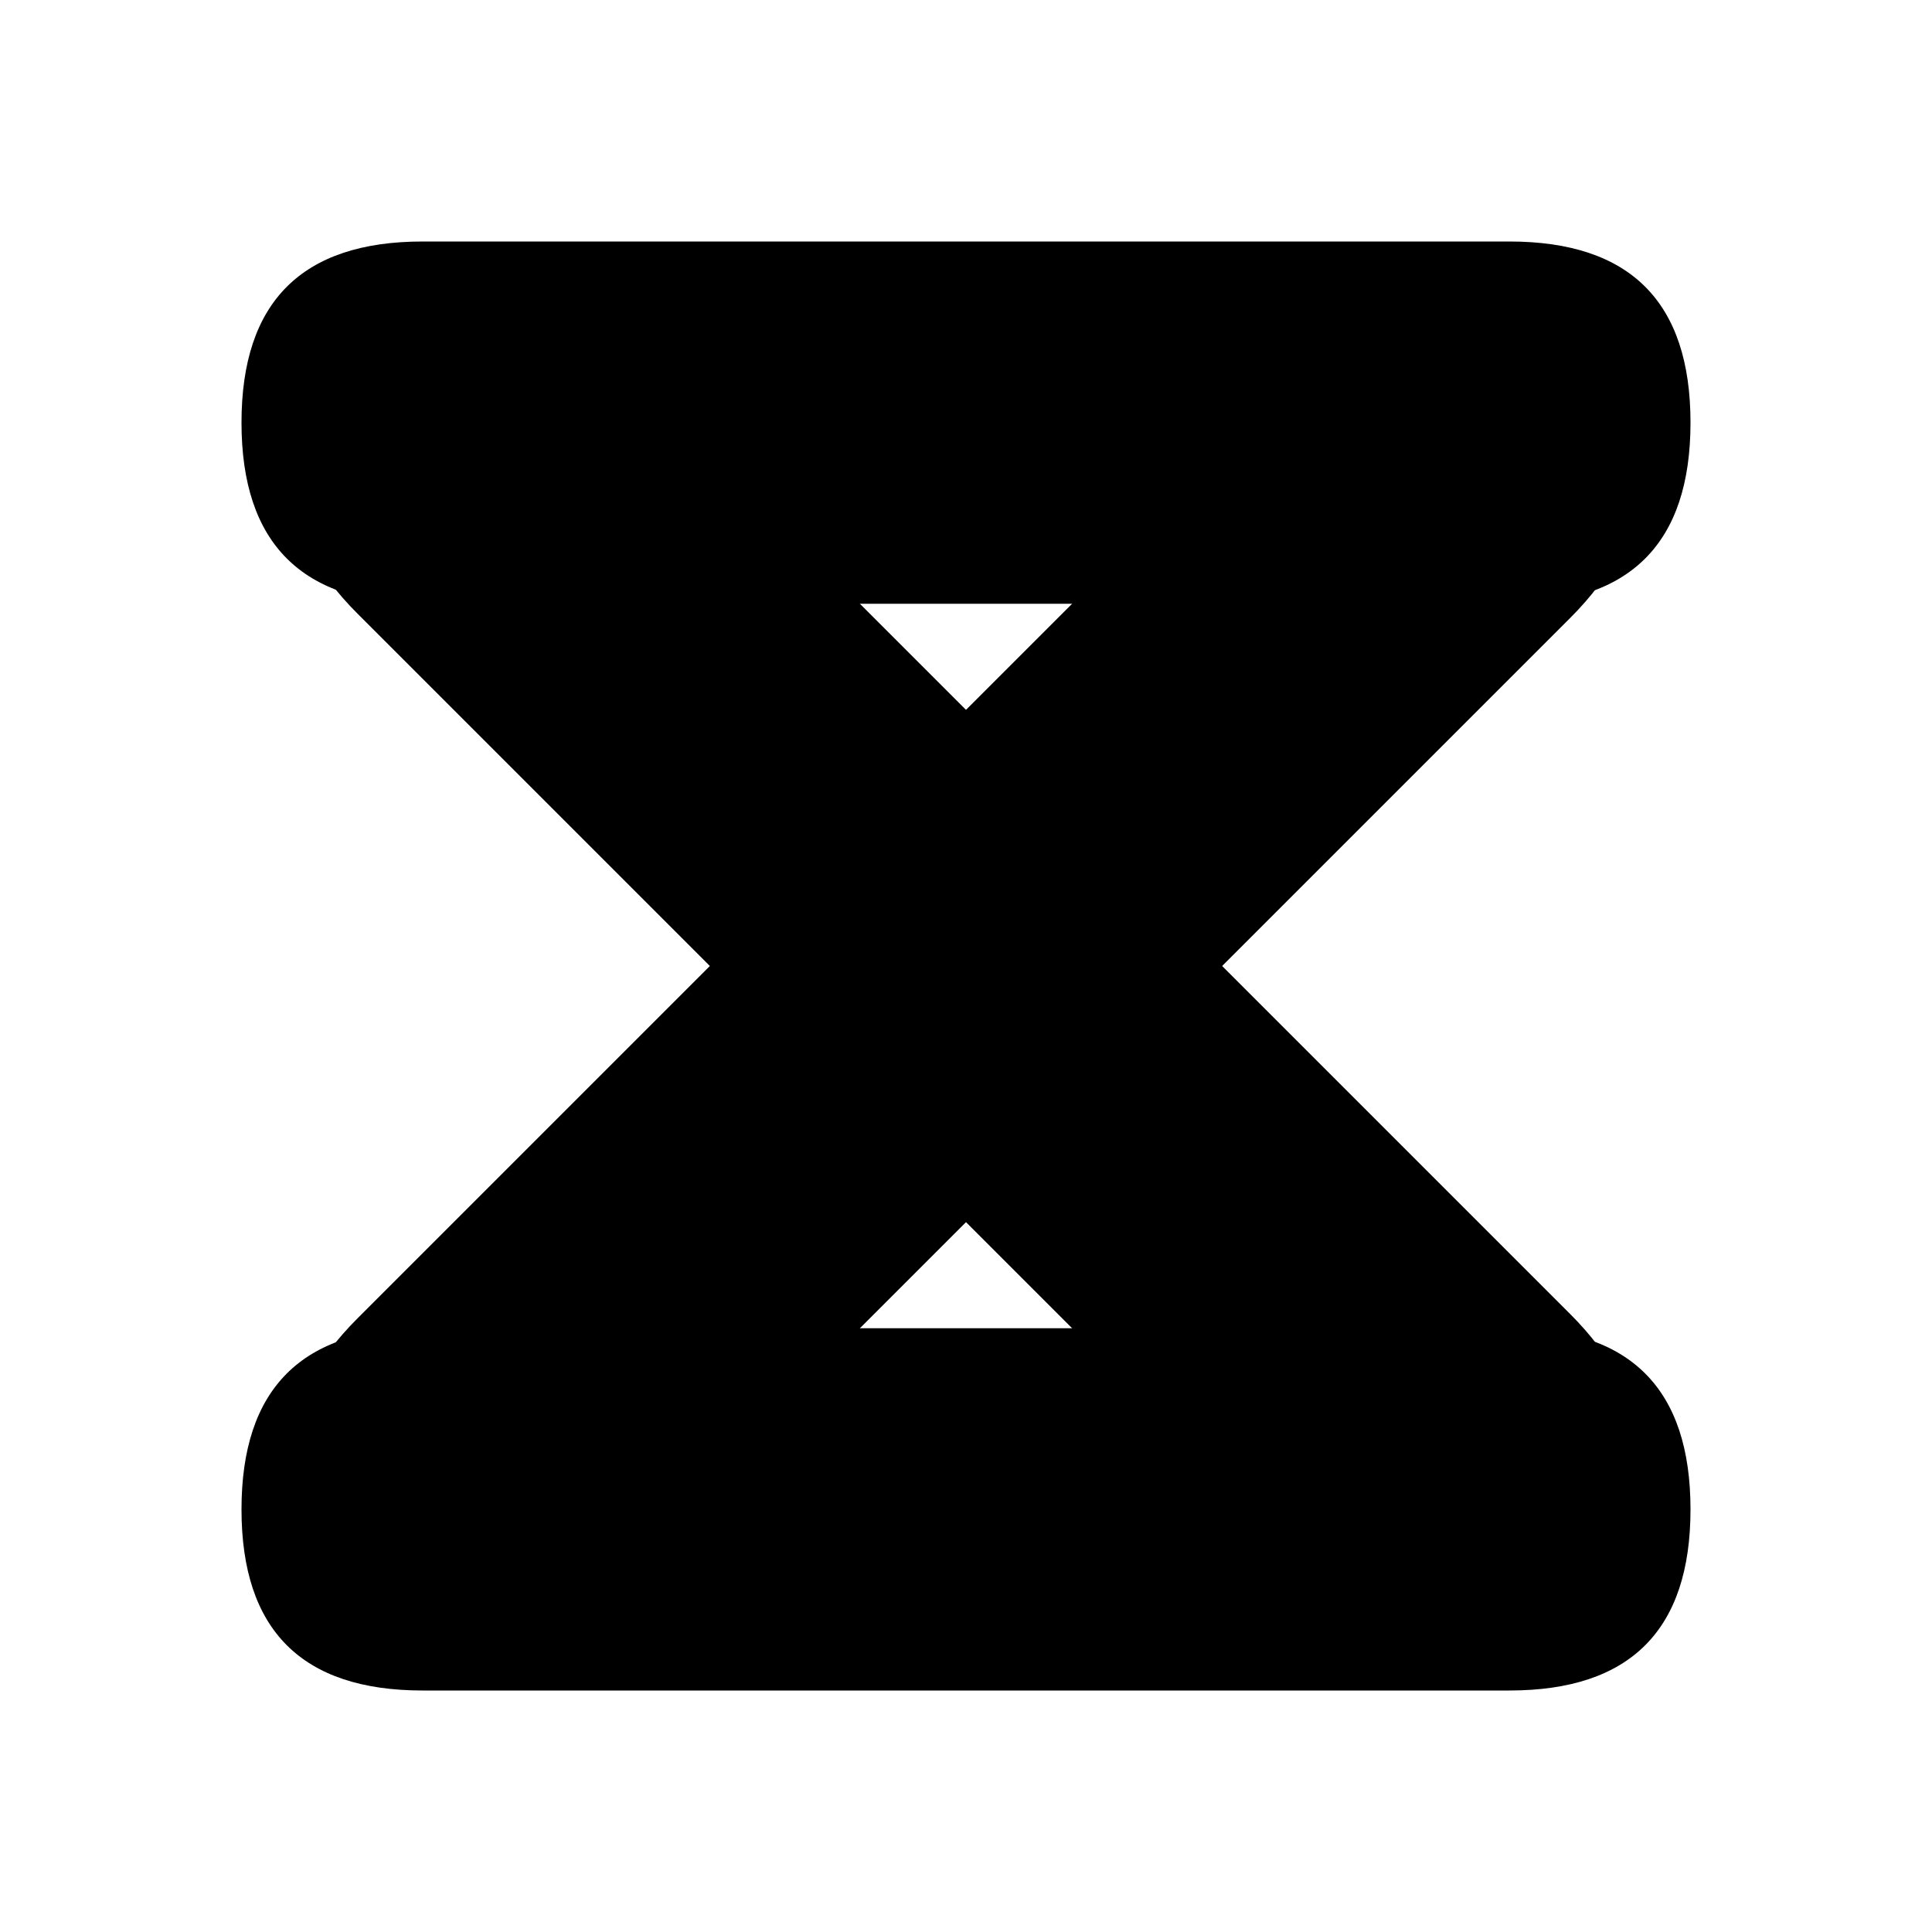
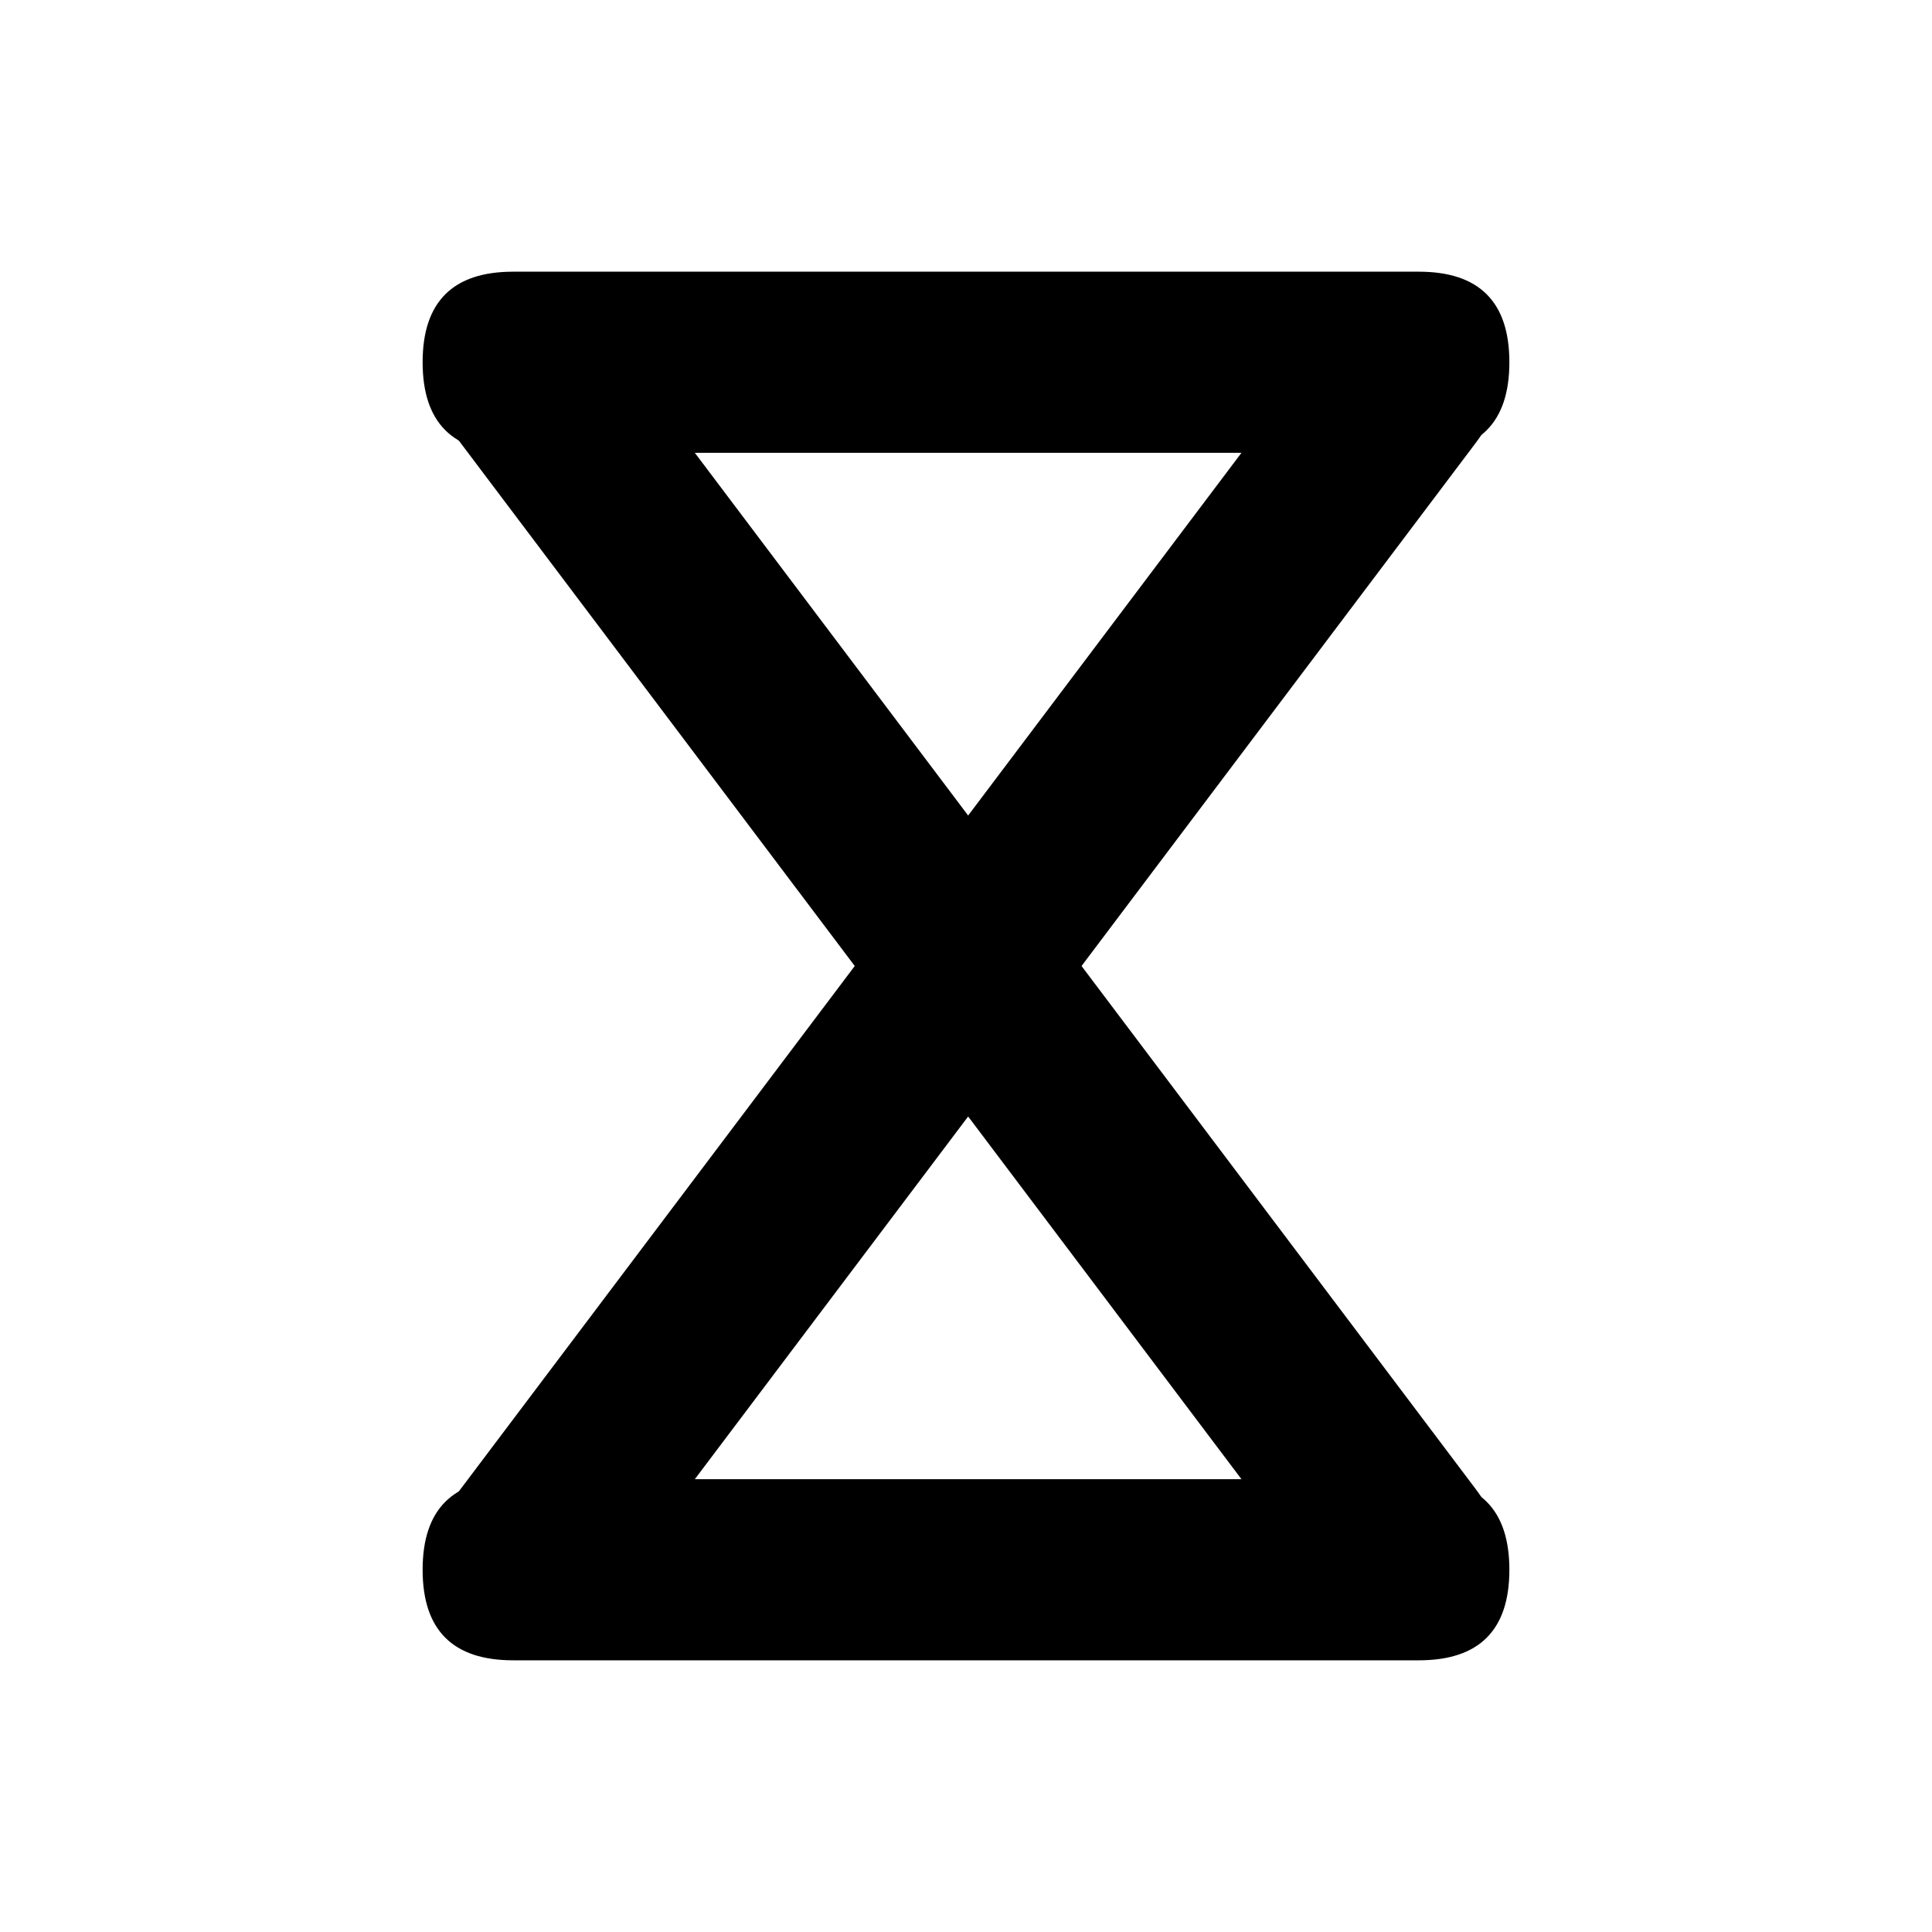
<svg xmlns="http://www.w3.org/2000/svg" width="16" height="16" viewBox="0 0 16 16">
-   <path d="M2 3.5c0-1 .5-1.5 1.5-1.5h9c1 0 1.5.5 1.5 1.5 0 1-.5 1.5-1.5 1.5h-9c-1 0-1.5-.5-1.5-1.5z" fill="currentColor" />
-   <path d="M2 12.5c0-1 .5-1.5 1.5-1.5h9c1 0 1.5.5 1.5 1.5 0 1-.5 1.5-1.5 1.5h-9c-1 0-1.5-.5-1.5-1.5z" fill="currentColor" />
-   <path d="M.875 8c0-1 .5-1.5 1.5-1.5h11.2c1 0 1.5.5 1.5 1.5 0 1-.5 1.5-1.5 1.5h-11.2c-1 0-1.5-.5-1.5-1.5z" transform="rotate(45 8 8)" fill="currentColor" />
-   <path d="M.875 8c0-1 .5-1.5 1.5-1.5h11.2c1 0 1.5.5 1.5 1.5 0 1-.5 1.5-1.5 1.5h-11.2c-1 0-1.5-.5-1.5-1.5z" transform="rotate(-45 8 8)" fill="currentColor" />
+   <path d="M4.25 2.25h7.5c.5 0 .75.25.75.75s-.25.75-.75.75h-7.5c-.5 0-.75-.25-.75-.75s.25-.75.75-.75z" fill="currentColor" />
+   <path d="M4.25 12.25h7.5c.5 0 .75.25.75.75s-.25.75-.75.75h-7.5c-.5 0-.75-.25-.75-.75s.25-.75.75-.75z" fill="currentColor" />
+   <path d="M16.5 12.25c.5 0 .75.25.75.75s-.25.75-.75.75h-12c-.5 0-.75-.25-.75-.75s.25-.75.75-.75z" fill="currentColor" transform="rotate(307 4.25 13)" />
+   <path d="M16.5 2.25c.5 0 .75.25.75.75s-.25.75-.75.75h-12c-.5 0-.75-.25-.75-.75s.25-.75.75-.75z" fill="currentColor" transform="rotate(53 4.25 3)" />
</svg>
